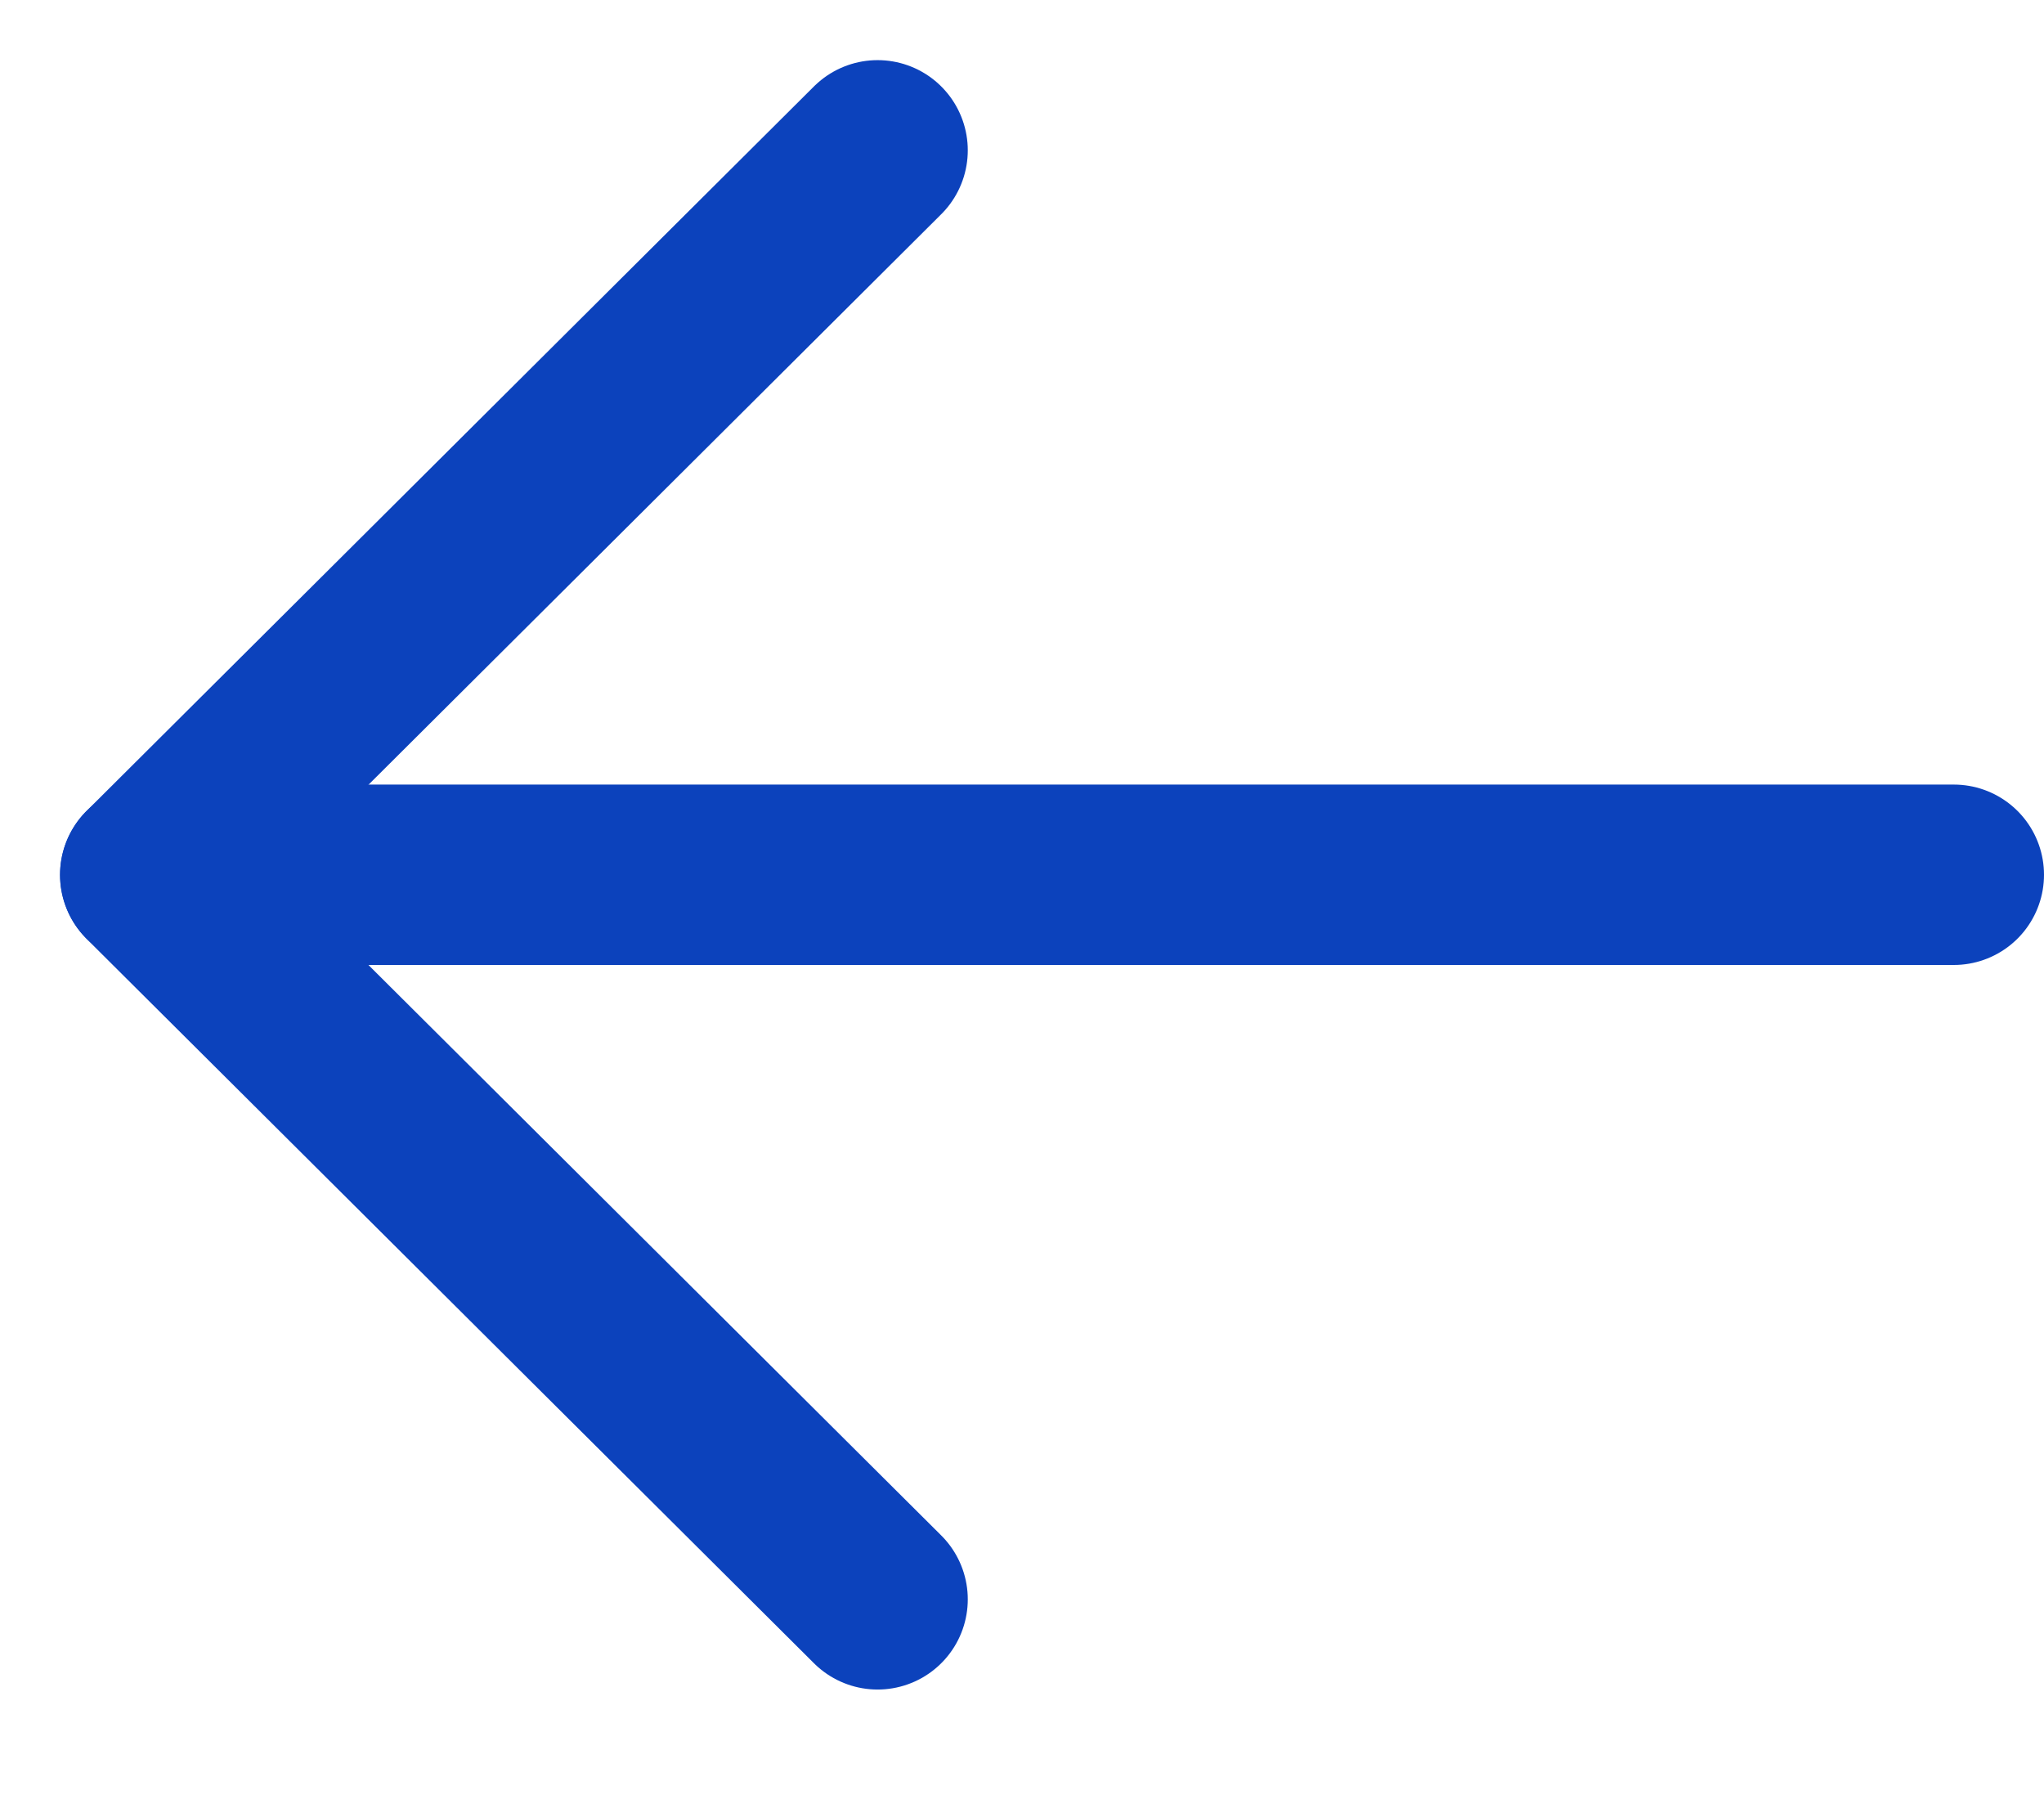
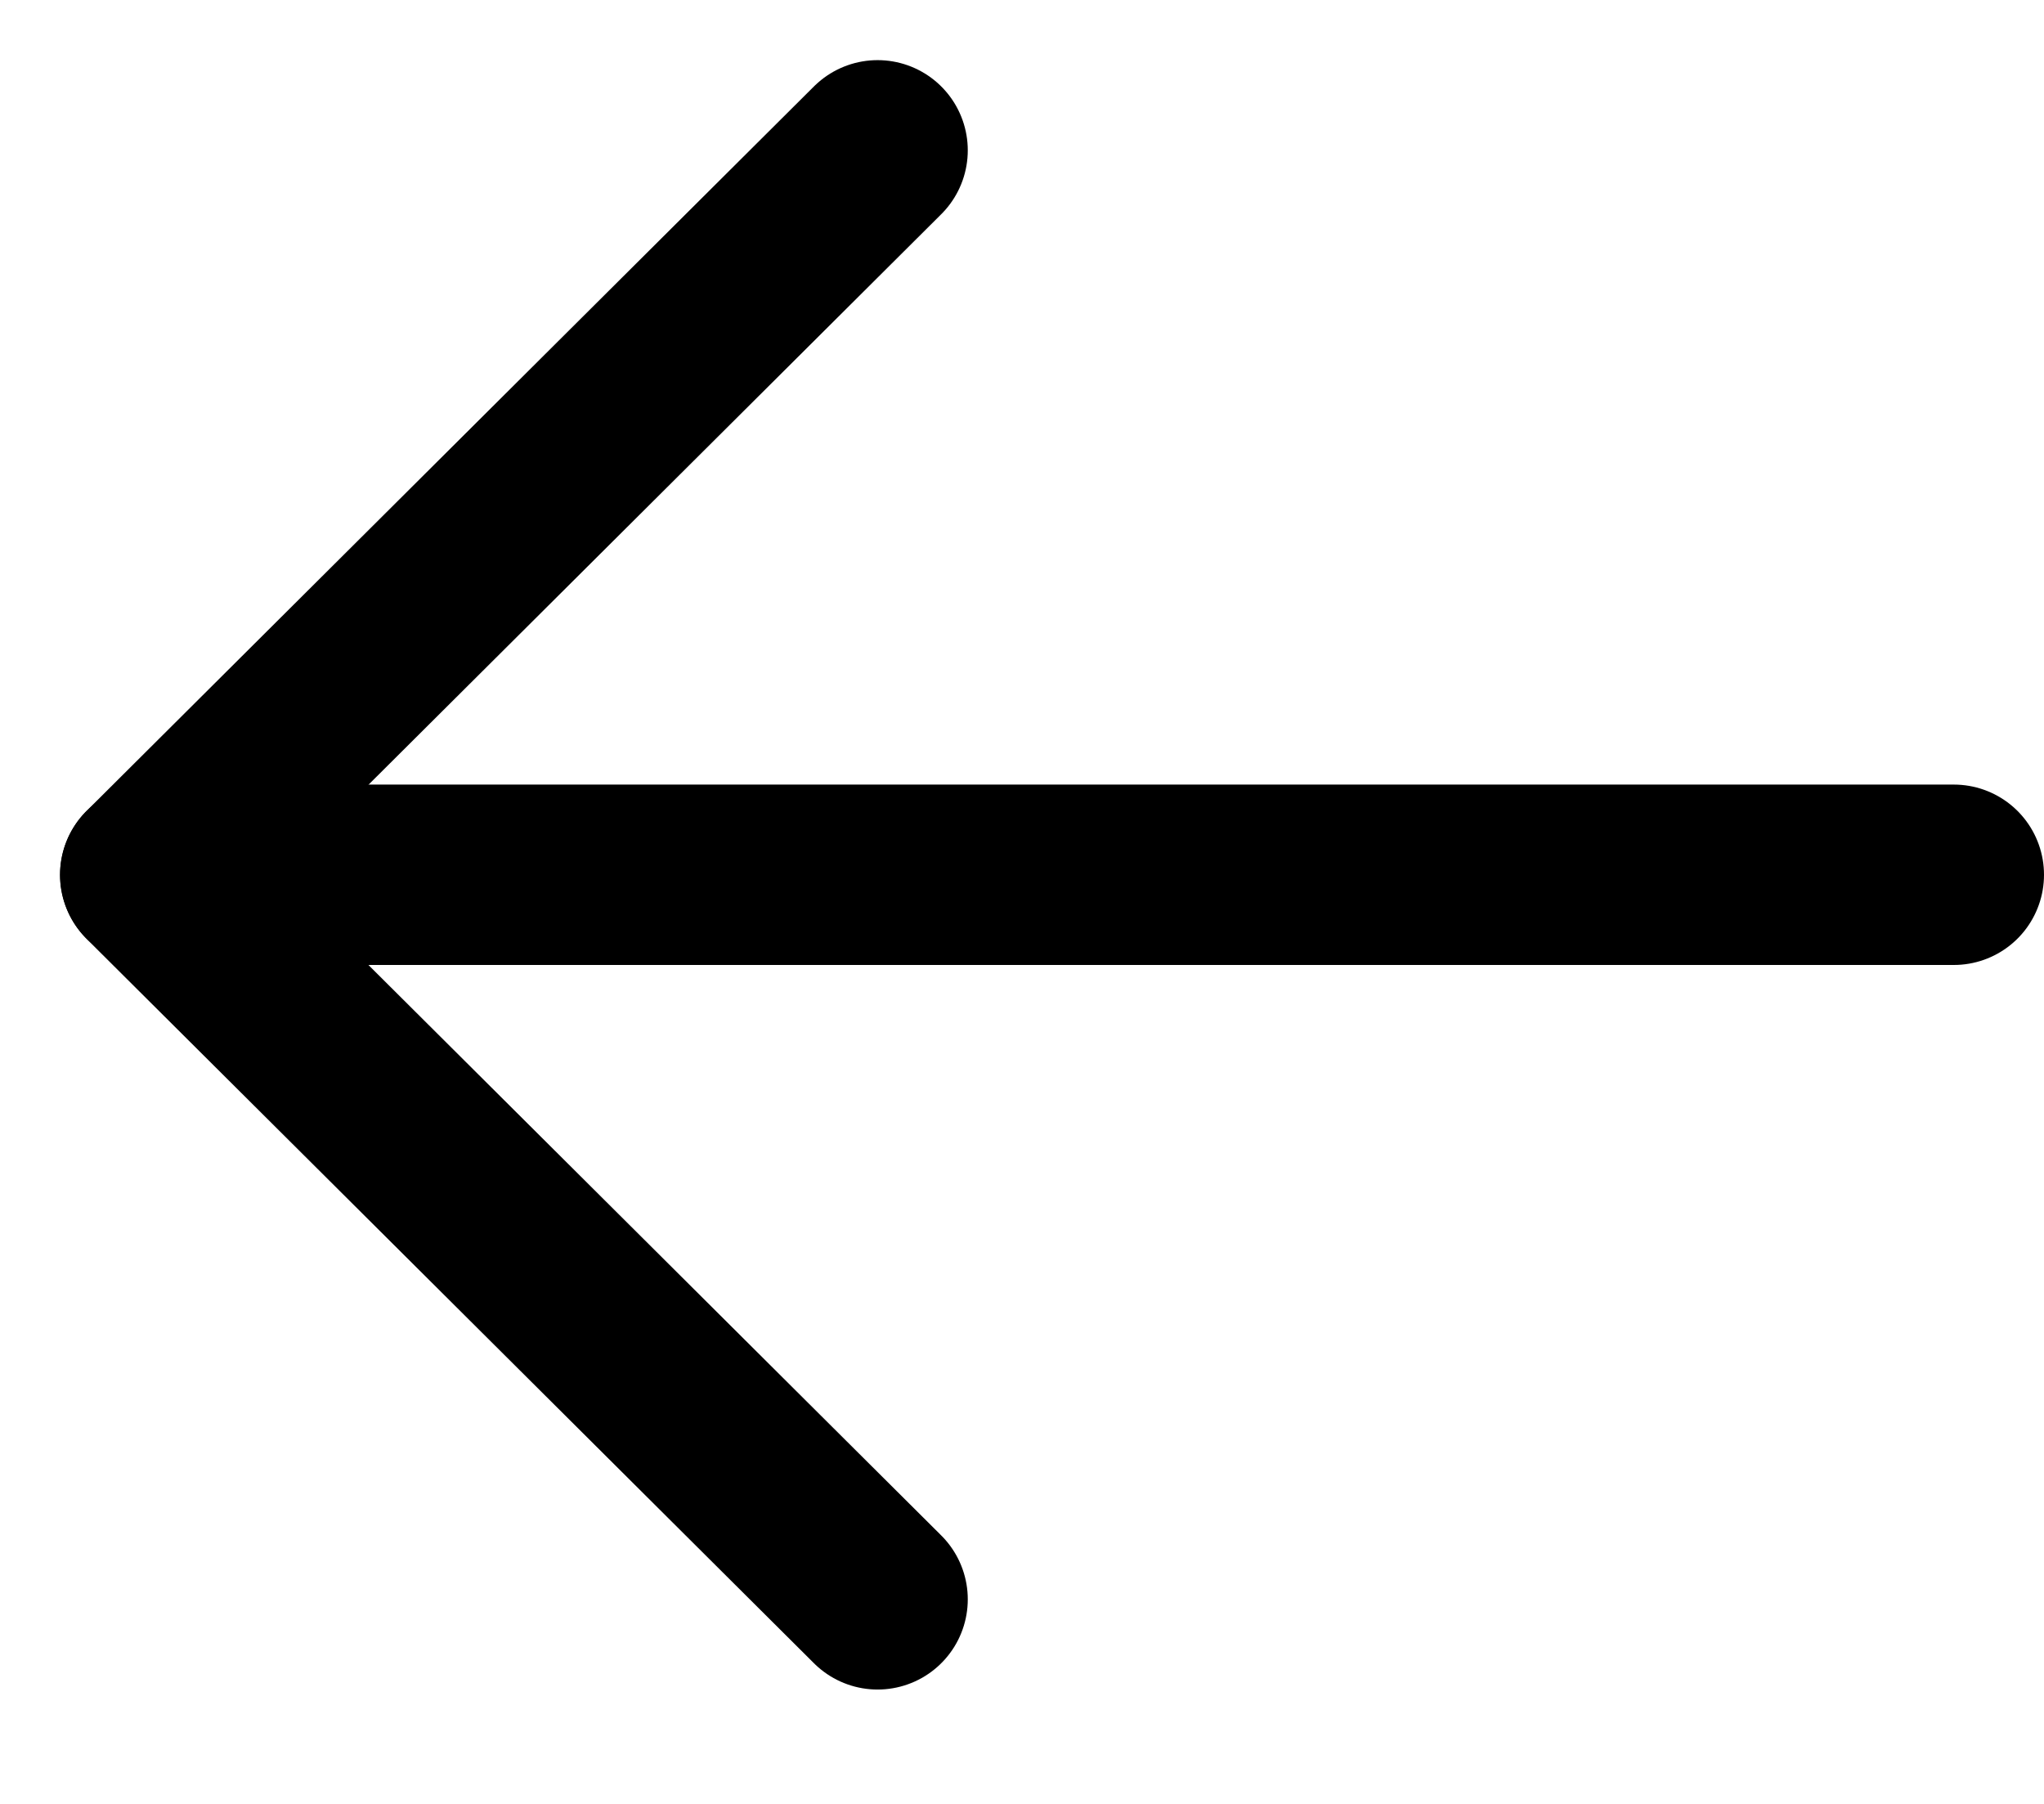
<svg xmlns="http://www.w3.org/2000/svg" width="17" height="15" viewBox="0 0 17 15" fill="none">
-   <path d="M1.25 7.274L16.25 7.274" stroke="#0C42BC" stroke-width="1.5" stroke-linecap="round" stroke-linejoin="round" />
-   <path d="M7.299 13.299L1.249 7.275L7.299 1.25" stroke="#0C42BC" stroke-width="1.5" stroke-linecap="round" stroke-linejoin="round" />
+   <path d="M1.25 7.274L16.25 7.274" stroke="currentColor" stroke-width="1.5" stroke-linecap="round" stroke-linejoin="round" />
+   <path d="M7.299 13.299L1.249 7.275L7.299 1.25" stroke="currentColor" stroke-width="1.5" stroke-linecap="round" stroke-linejoin="round" />
</svg>
